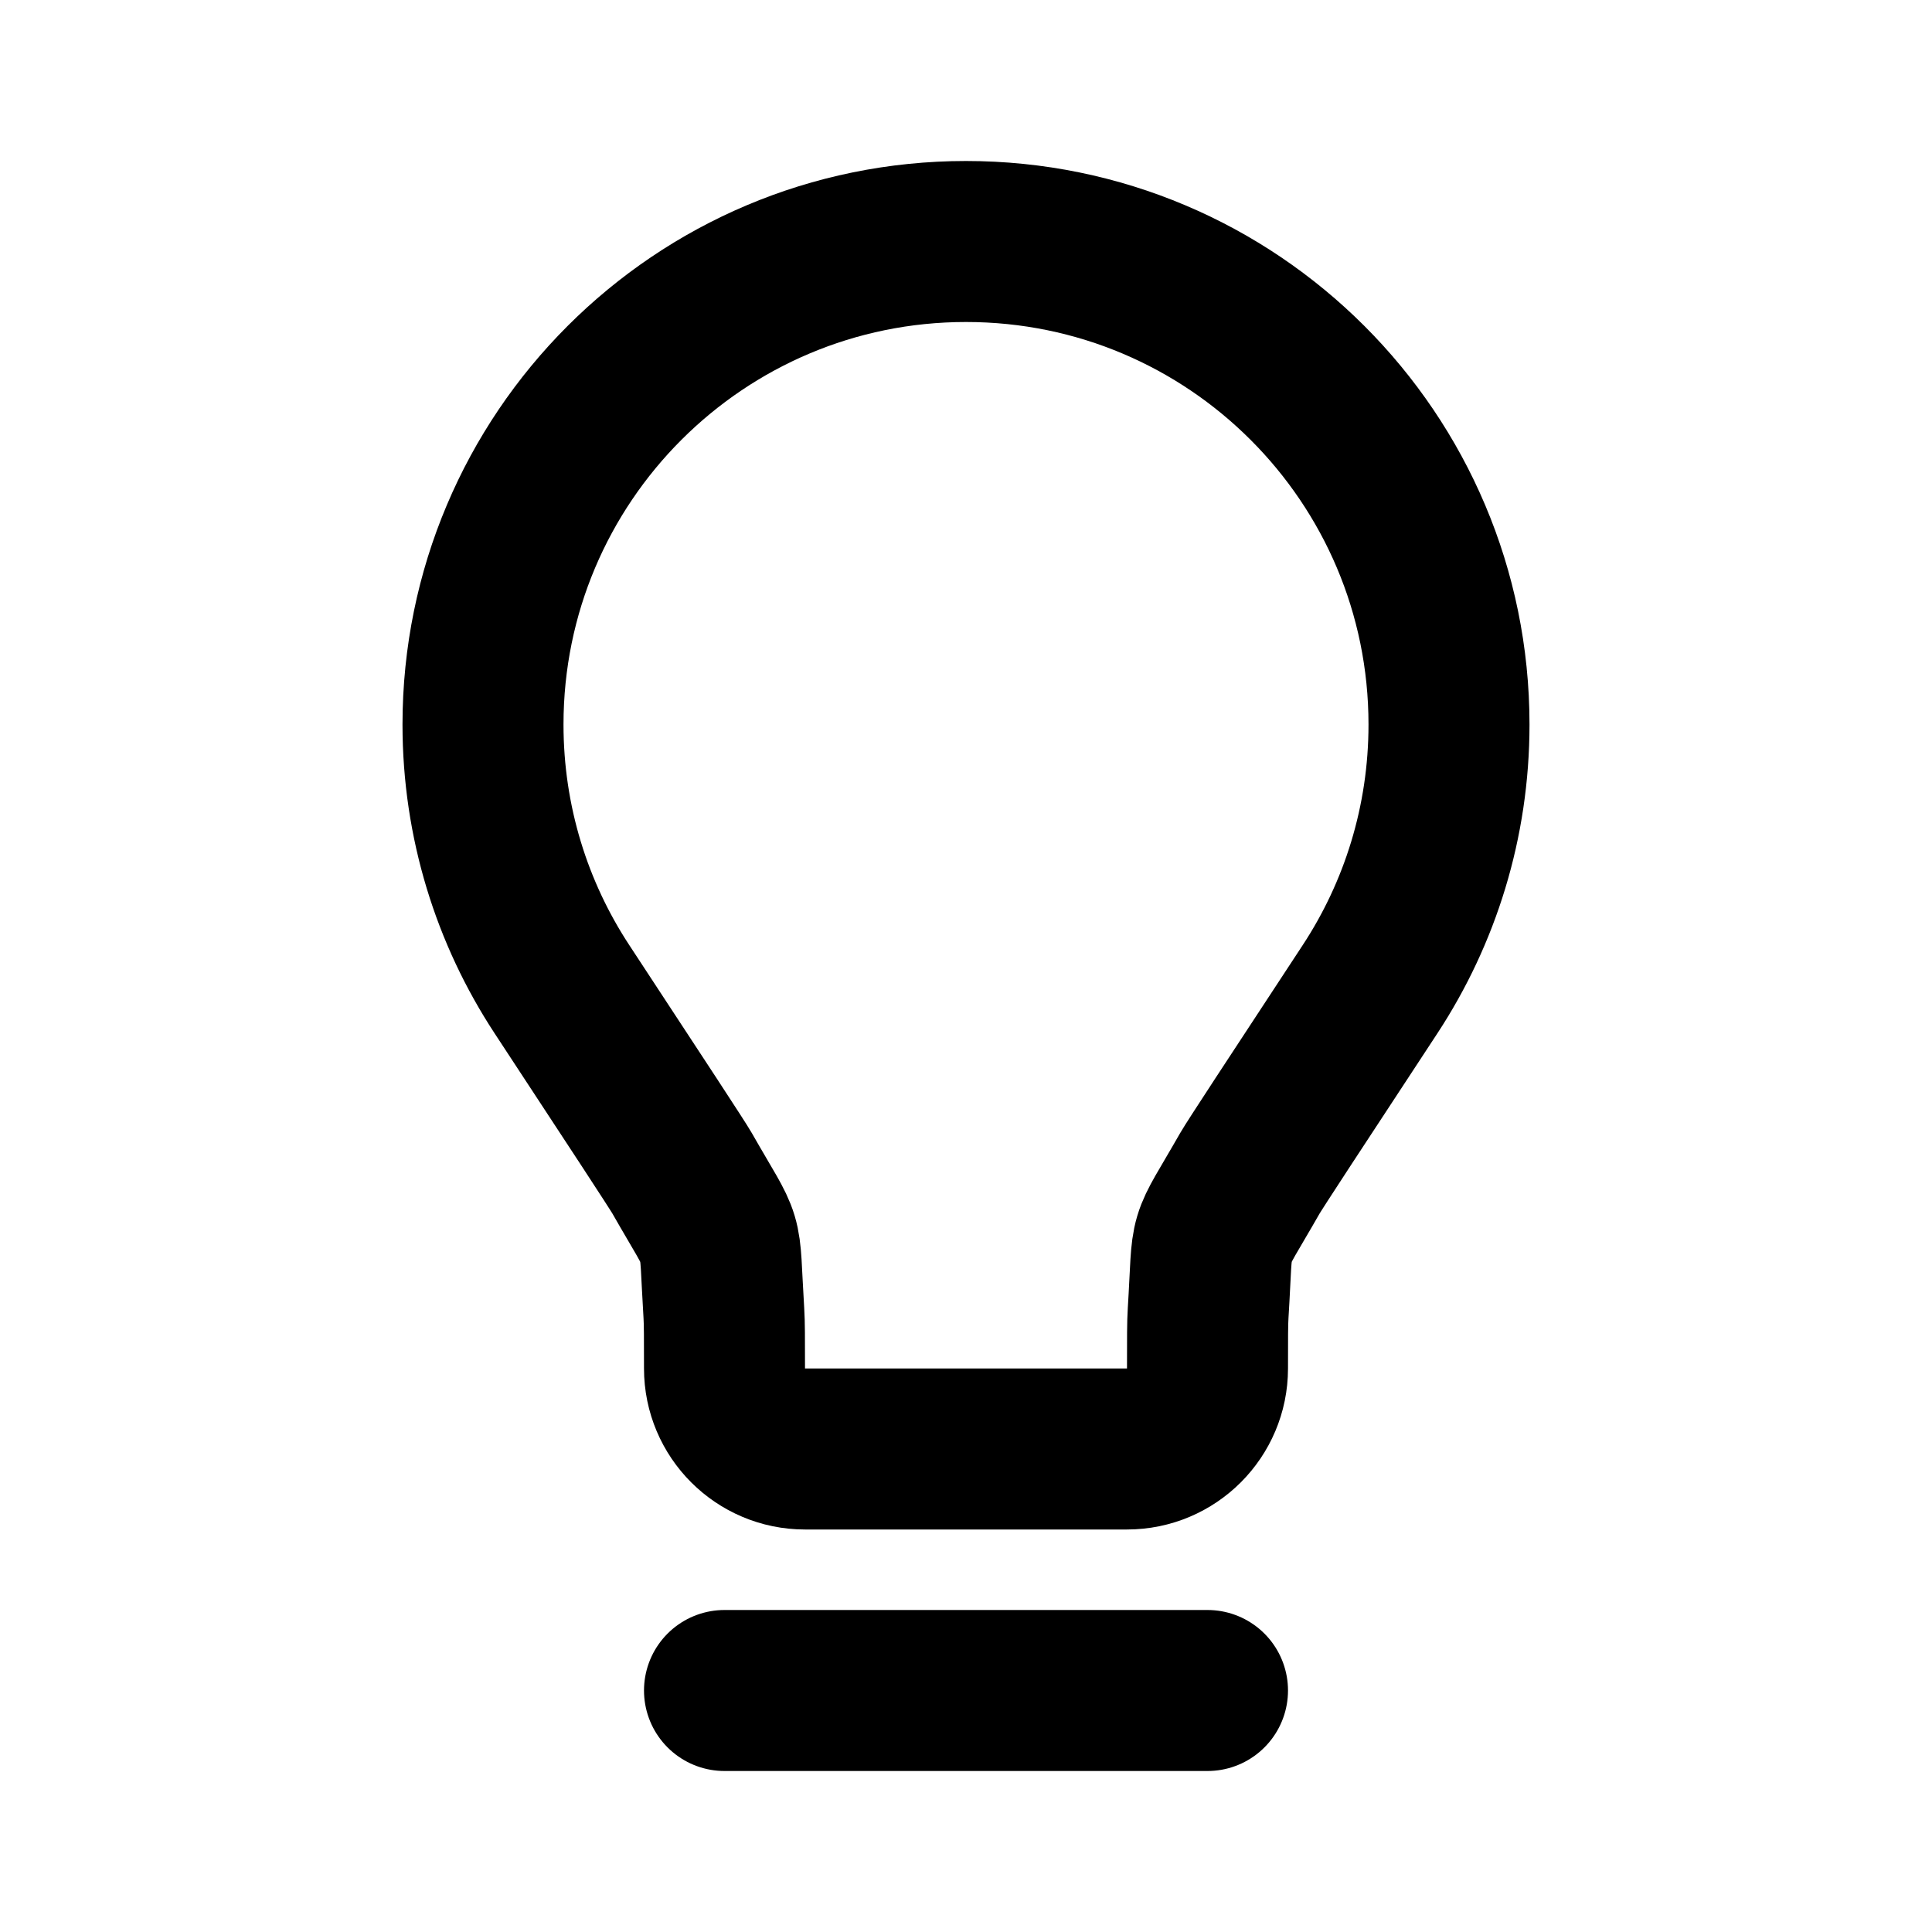
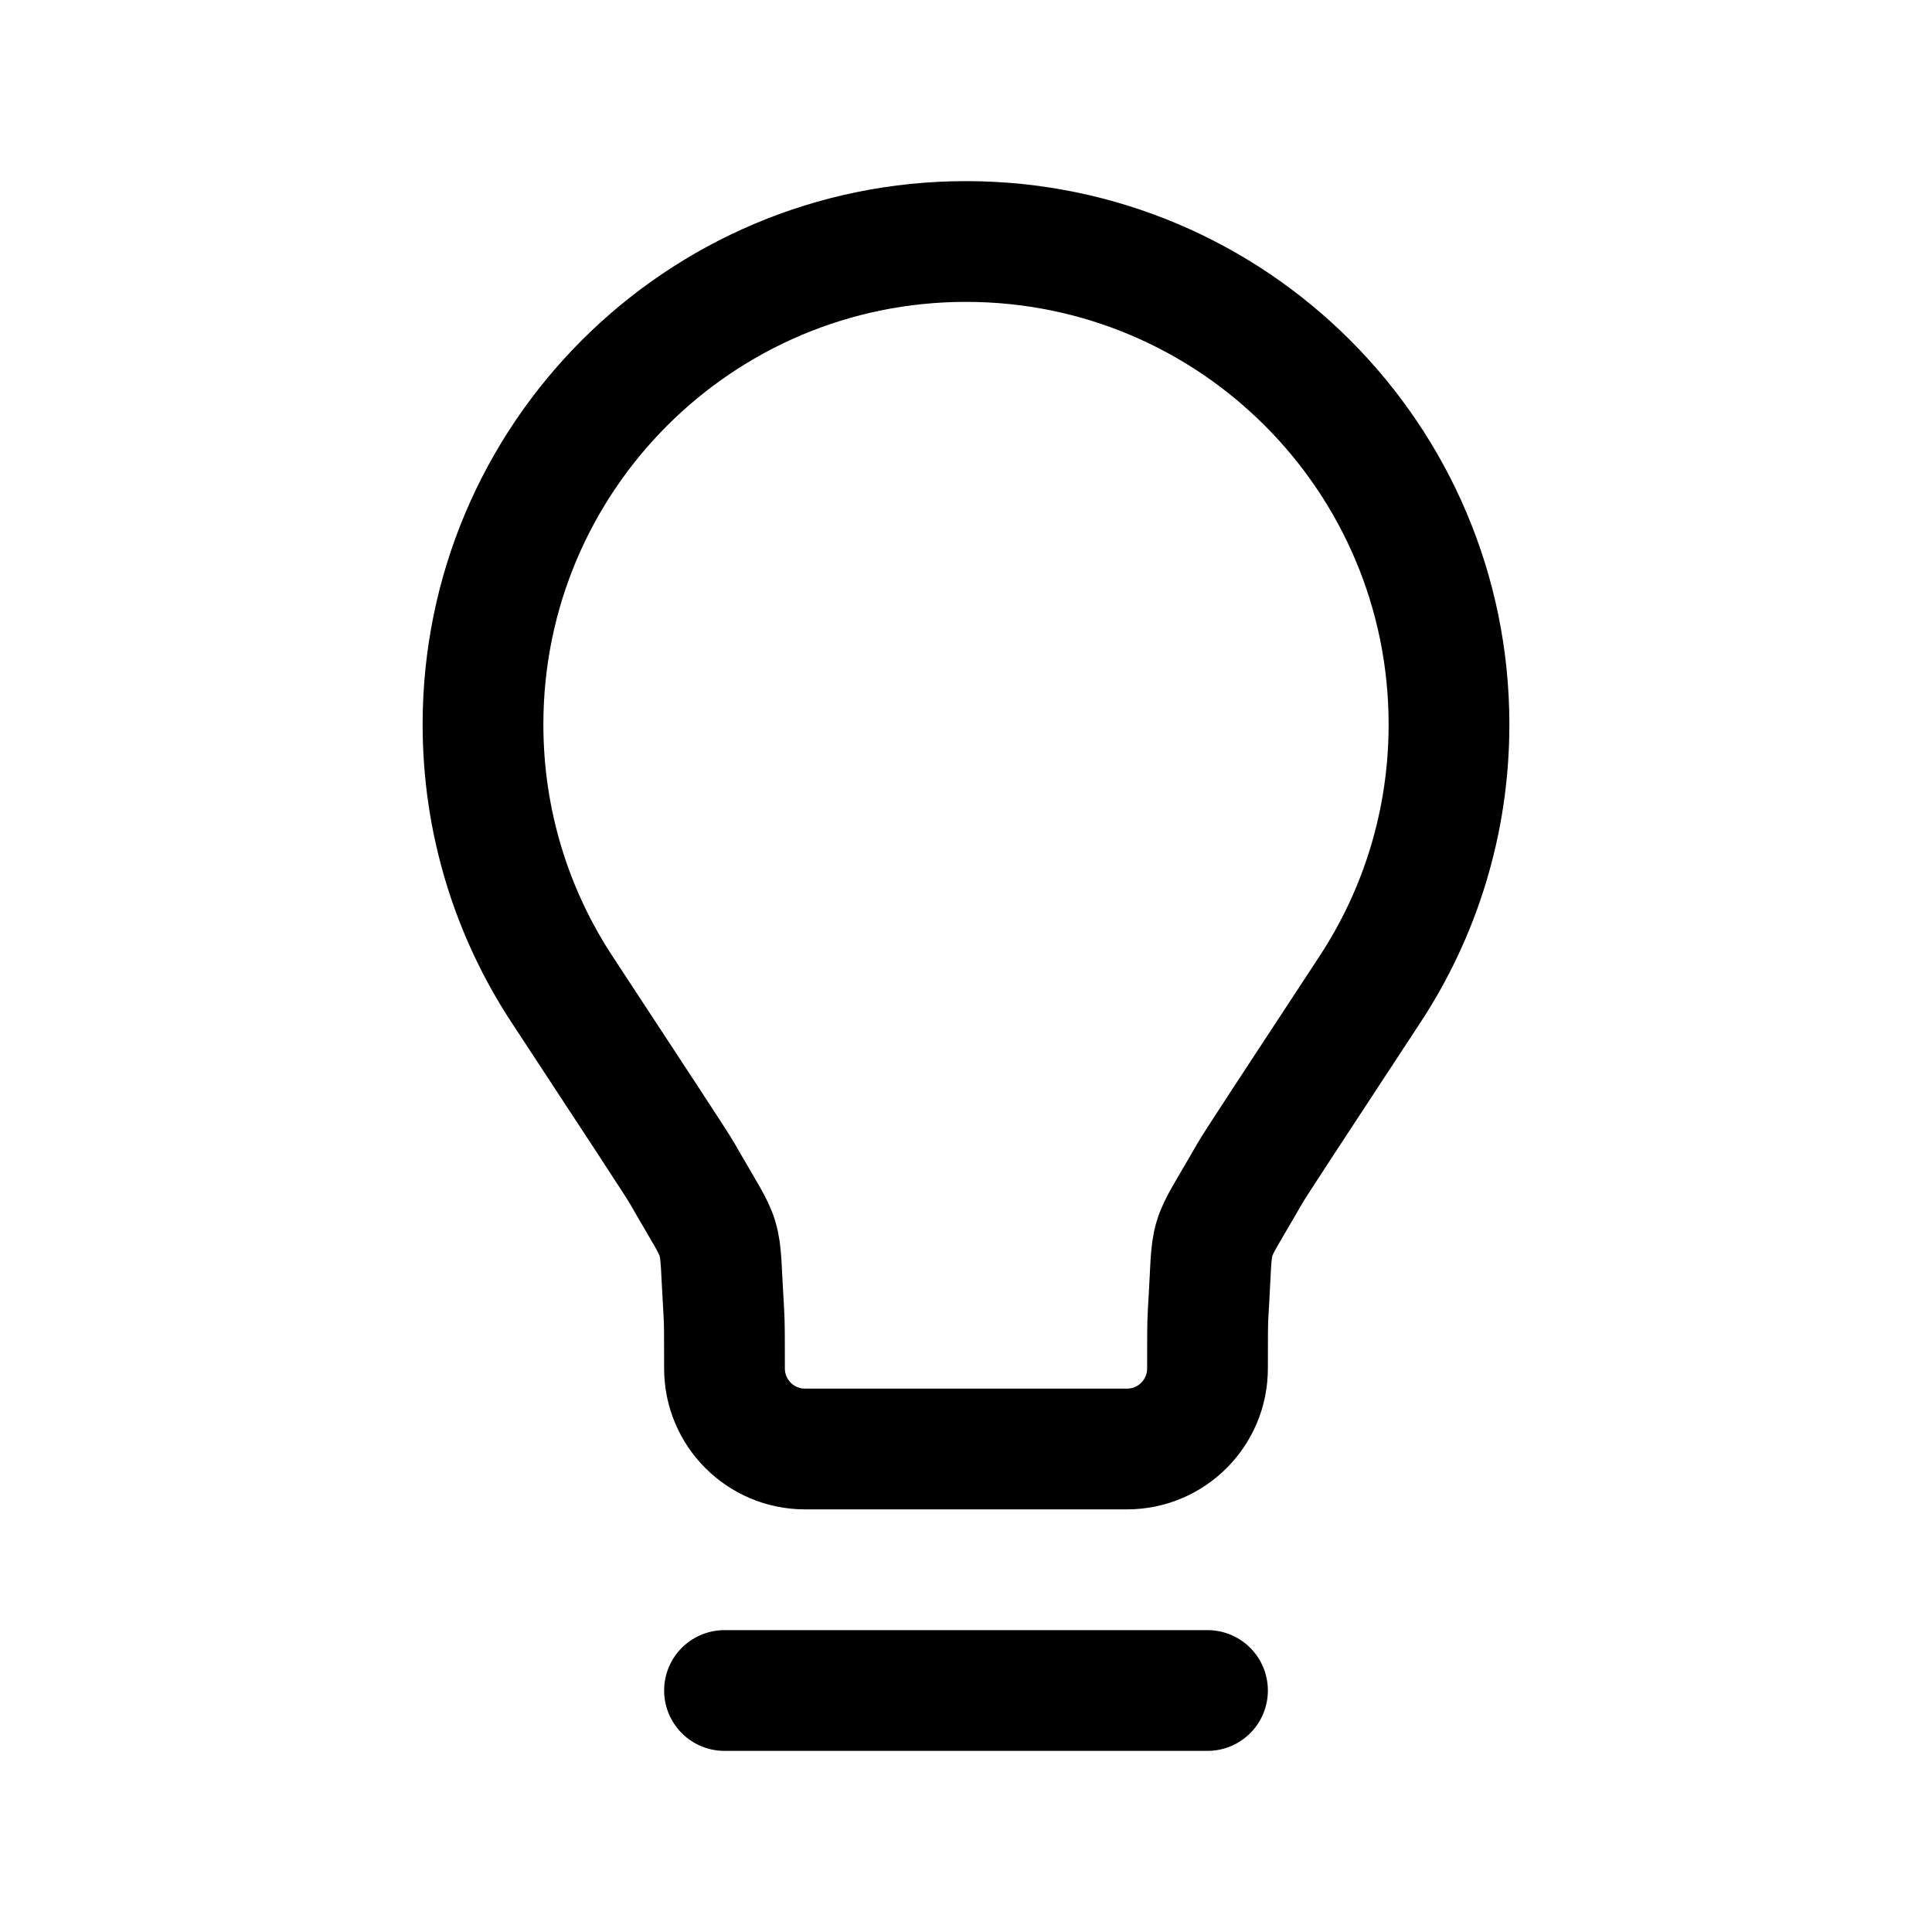
<svg xmlns="http://www.w3.org/2000/svg" width="24" height="24" viewBox="0 0 24 24" fill="none">
-   <path d="M9 21H15M12 3C8.686 3 6 5.686 6 9C6 10.214 6.361 11.345 6.981 12.289C7.935 13.742 8.412 14.468 8.474 14.576C9.024 15.541 8.923 15.201 8.992 16.31C9 16.434 9 16.623 9 17C9 17.552 9.448 18 10 18L14 18C14.552 18 15 17.552 15 17C15 16.623 15 16.434 15.008 16.31C15.077 15.201 14.975 15.541 15.526 14.576C15.588 14.468 16.065 13.742 17.019 12.289C17.639 11.345 18 10.214 18 9C18 5.686 15.314 3 12 3Z" stroke="currentColor" stroke-width="2" stroke-linecap="round" stroke-linejoin="round" />
+   <path d="M9 21H15M12 3C8.686 3 6 5.686 6 9C6 10.214 6.361 11.345 6.981 12.289C7.935 13.742 8.412 14.468 8.474 14.576C9.024 15.541 8.923 15.201 8.992 16.31C9 16.434 9 16.623 9 17C9 17.552 9.448 18 10 18L14 18C14.552 18 15 17.552 15 17C15 16.623 15 16.434 15.008 16.31C15.077 15.201 14.975 15.541 15.526 14.576C15.588 14.468 16.065 13.742 17.019 12.289C17.639 11.345 18 10.214 18 9C18 5.686 15.314 3 12 3Z" stroke="currentColor" stroke-width="1.5" stroke-linecap="round" stroke-linejoin="round" />
</svg>
